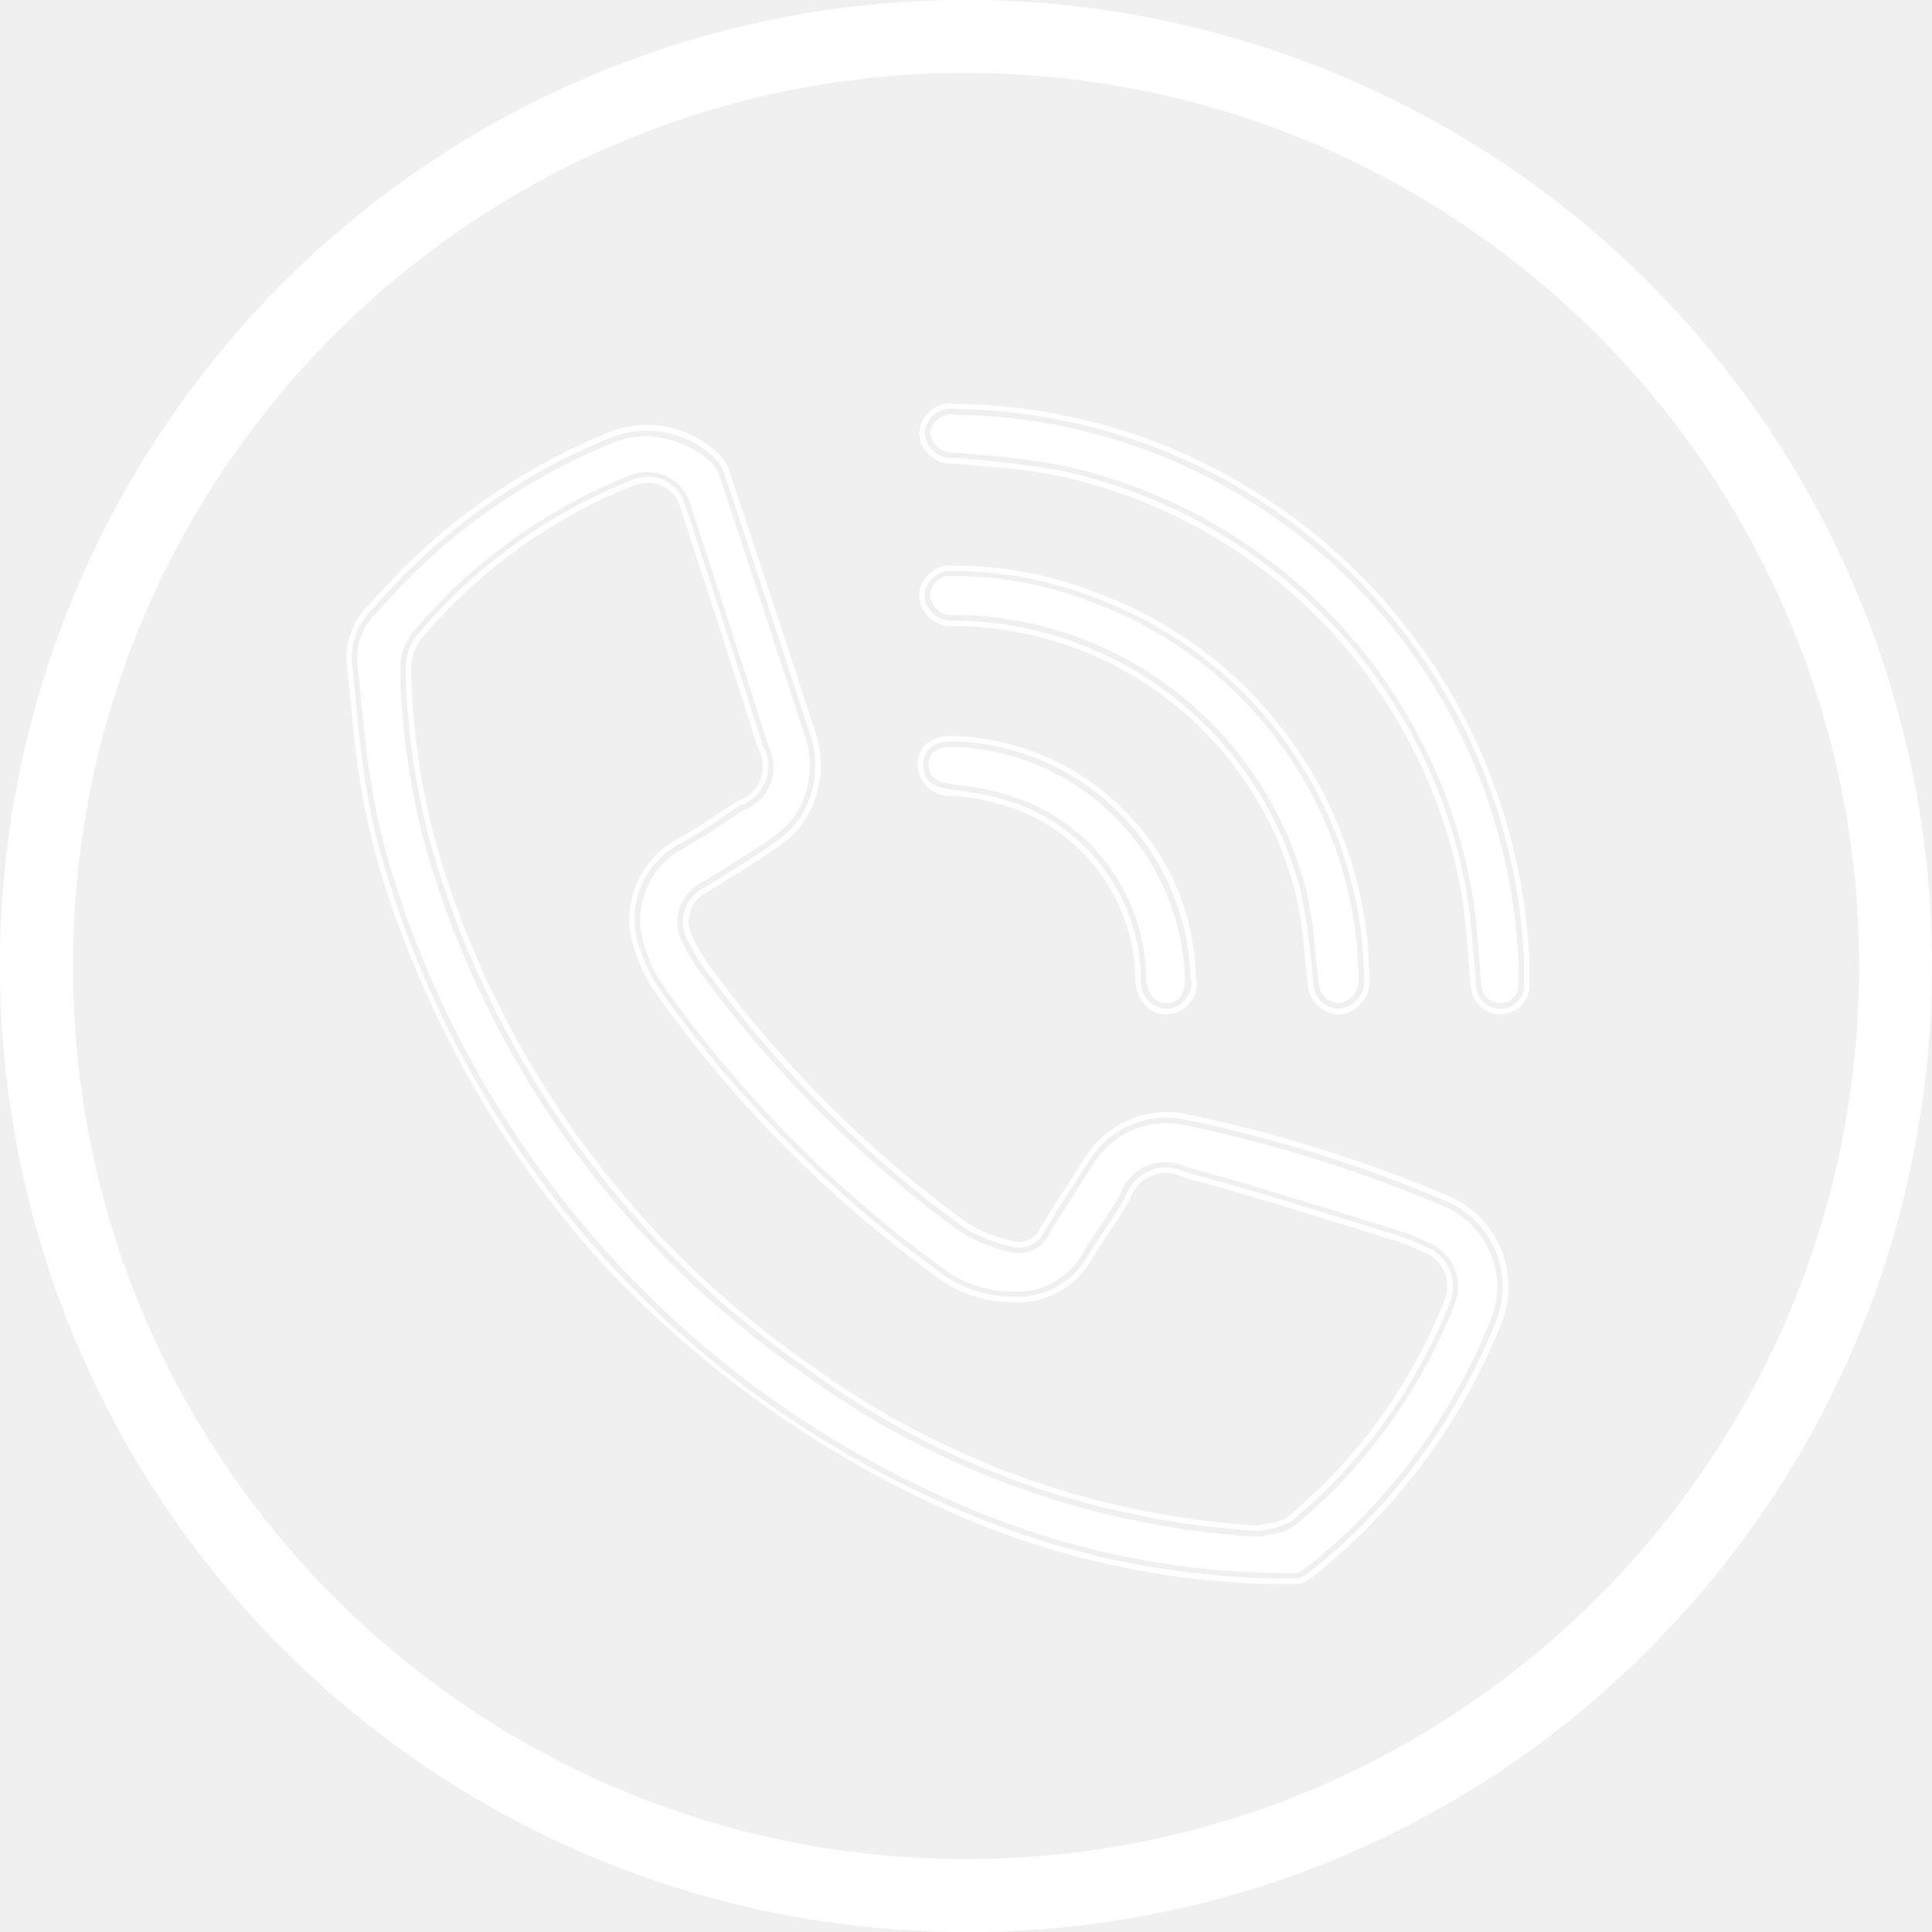
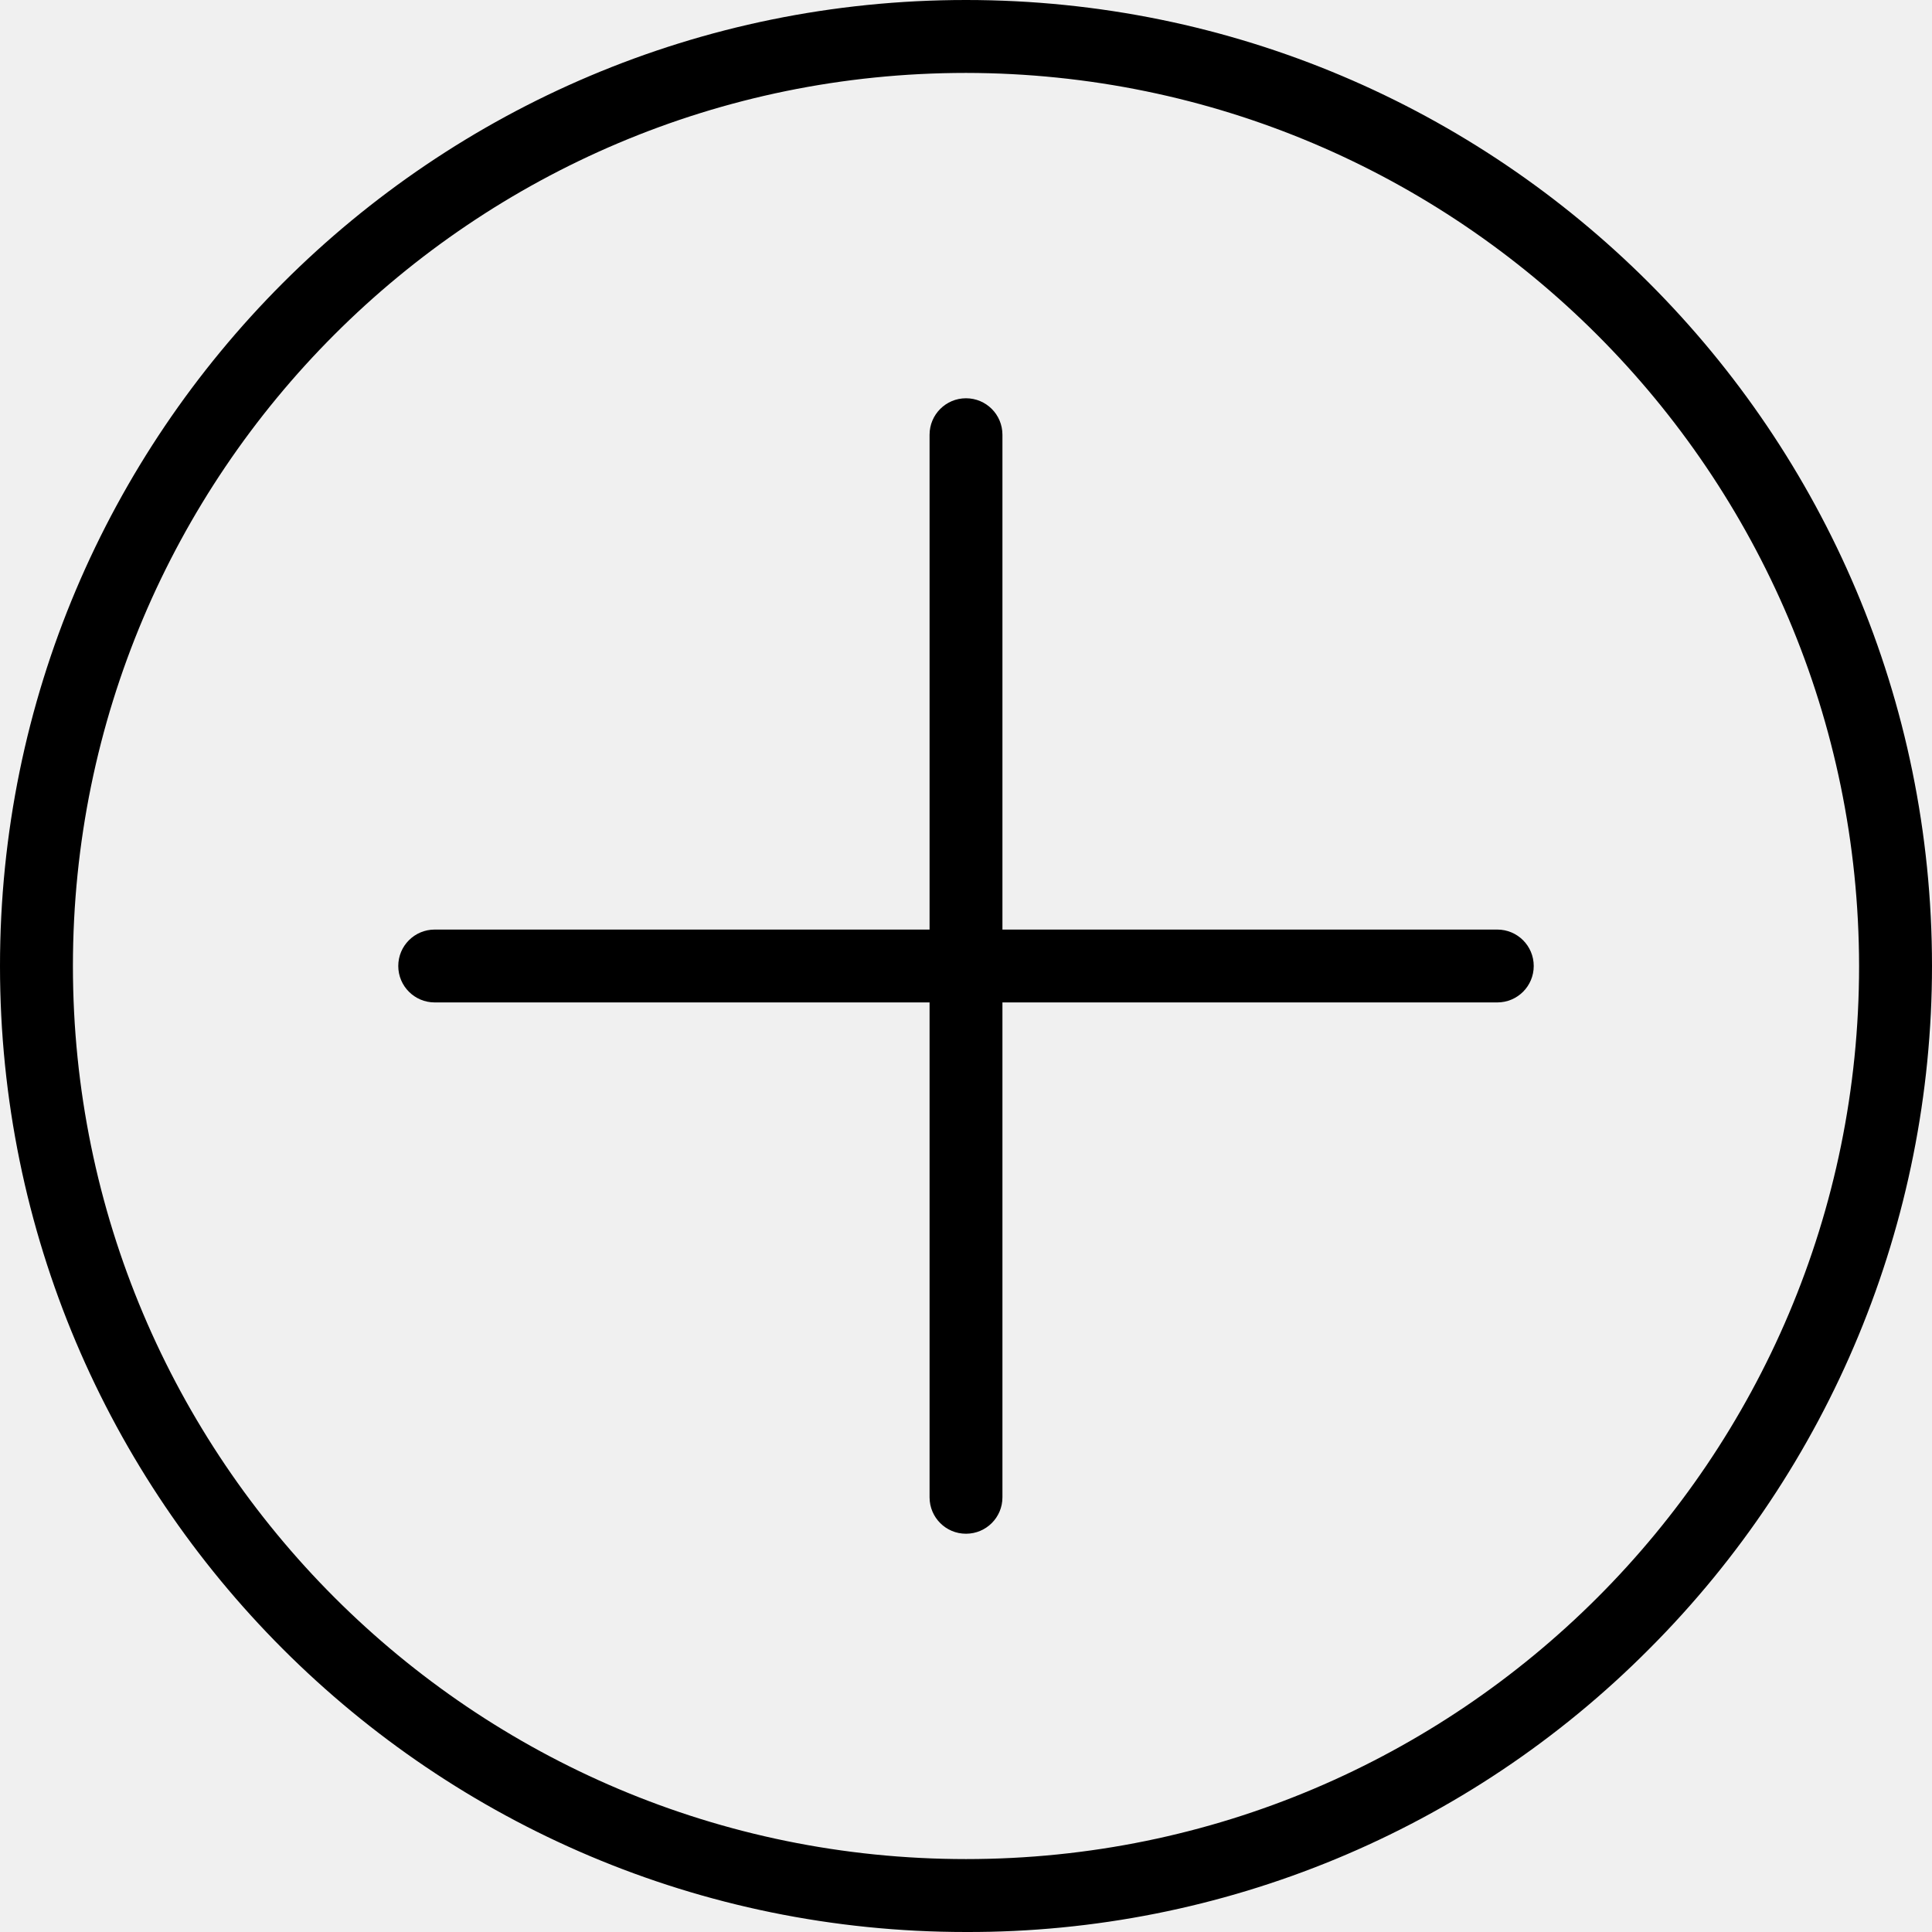
- <svg xmlns="http://www.w3.org/2000/svg" width="35" height="35" viewBox="0 0 35 35">
-   <defs>
-     <style>
-       .cls-1 {
-         fill: #fff;
-         fill-rule: evenodd;
-       }
-     </style>
-   </defs>
-   <path id="Shape_4_copy" data-name="Shape 4 copy" class="cls-1" d="M985.5,989a17.5,17.5,0,1,1,12.374-5.126A17.381,17.381,0,0,1,985.5,989Zm0-33.679a16.179,16.179,0,1,0,16.18,16.179A16.2,16.2,0,0,0,985.5,955.321Zm-11.12,10.722a1.237,1.237,0,0,1,.411-1.053,11.139,11.139,0,0,1,4.278-3.064,1.777,1.777,0,0,1,1.831.328,0.7,0.7,0,0,1,.222.326q0.789,2.368,1.559,4.743a1.747,1.747,0,0,1-.071,1.276,1.53,1.53,0,0,1-.47.587c-0.432.319-.9,0.589-1.354,0.879a0.694,0.694,0,0,0-.312,1,3.153,3.153,0,0,0,.377.6,21.41,21.41,0,0,0,4.591,4.559,2.815,2.815,0,0,0,.9.365,0.515,0.515,0,0,0,.589-0.3c0.271-.453.565-0.893,0.849-1.337a1.648,1.648,0,0,1,1.618-.684,24.666,24.666,0,0,1,4.848,1.514,1.681,1.681,0,0,1,.866,2.125,10.929,10.929,0,0,1-3.429,4.605,0.416,0.416,0,0,1-.248.083,14.964,14.964,0,0,1-5.9-1.174,18.3,18.3,0,0,1-10.515-11.534,12.038,12.038,0,0,1-.411-1.781C974.5,967.426,974.455,966.732,974.38,966.043ZM990.8,981.735a1.621,1.621,0,0,0,.6-0.18,9.783,9.783,0,0,0,2.876-3.987,0.766,0.766,0,0,0-.422-0.971,4.764,4.764,0,0,0-.488-0.2c-1.294-.4-2.582-0.813-3.888-1.162a0.774,0.774,0,0,0-1.087.441c-0.21.38-.478,0.727-0.7,1.1a1.452,1.452,0,0,1-1.39.711,2.146,2.146,0,0,1-1.247-.419,22.028,22.028,0,0,1-5.1-5.14,2.575,2.575,0,0,1-.342-0.691,1.542,1.542,0,0,1,.7-1.949c0.383-.2.736-0.463,1.1-0.7a0.747,0.747,0,0,0,.409-1.077c-0.456-1.449-.928-2.894-1.4-4.339a0.71,0.71,0,0,0-1.018-.457,9.758,9.758,0,0,0-3.854,2.8,0.947,0.947,0,0,0-.2.586,12.861,12.861,0,0,0,.585,3.635,17.3,17.3,0,0,0,6.683,9.056A15.3,15.3,0,0,0,990.8,981.735Zm0.644,0.962h-0.006a14.992,14.992,0,0,1-5.936-1.182,19.5,19.5,0,0,1-6.581-4.613,18.746,18.746,0,0,1-3.988-6.981,12.006,12.006,0,0,1-.415-1.8c-0.078-.48-0.125-0.971-0.17-1.446-0.02-.207-0.04-0.415-0.063-0.623a1.334,1.334,0,0,1,.434-1.131,11.31,11.31,0,0,1,4.316-3.091,1.859,1.859,0,0,1,1.927.34,0.787,0.787,0,0,1,.257.375c0.519,1.56,1.044,3.156,1.56,4.744a1.844,1.844,0,0,1-.076,1.346,1.642,1.642,0,0,1-.5.627c-0.311.23-.644,0.436-0.967,0.636-0.131.082-.263,0.164-0.393,0.247a0.6,0.6,0,0,0-.274.874,3.1,3.1,0,0,0,.365.583,21.177,21.177,0,0,0,4.57,4.539,2.7,2.7,0,0,0,.87.349,0.416,0.416,0,0,0,.478-0.253c0.2-.328.406-0.653,0.61-0.967q0.122-.186.241-0.373a1.756,1.756,0,0,1,1.723-.727,25.237,25.237,0,0,1,4.867,1.52,1.785,1.785,0,0,1,.918,2.252,11.094,11.094,0,0,1-3.46,4.647A0.52,0.52,0,0,1,991.441,982.7ZM979.7,961.9a1.559,1.559,0,0,0-.594.122,11.111,11.111,0,0,0-4.242,3.037,1.134,1.134,0,0,0-.387.972v0c0.023,0.209.043,0.419,0.063,0.629,0.045,0.471.092,0.959,0.169,1.432a11.876,11.876,0,0,0,.407,1.767,18.272,18.272,0,0,0,10.461,11.474,14.824,14.824,0,0,0,5.859,1.165h0a0.321,0.321,0,0,0,.183-0.061,10.9,10.9,0,0,0,3.4-4.564,1.584,1.584,0,0,0-.815-2,24.934,24.934,0,0,0-4.828-1.507,1.539,1.539,0,0,0-1.513.64c-0.08.125-.161,0.249-0.242,0.374-0.2.313-.412,0.636-0.606,0.96a0.609,0.609,0,0,1-.7.344,2.9,2.9,0,0,1-.933-0.38,21.363,21.363,0,0,1-4.612-4.581,3.186,3.186,0,0,1-.389-0.621,0.789,0.789,0,0,1,.349-1.122c0.131-.084.263-0.166,0.4-0.248,0.319-.2.649-0.4,0.953-0.627a1.452,1.452,0,0,0,.439-0.549,1.65,1.65,0,0,0,.067-1.2c-0.515-1.588-1.04-3.183-1.559-4.743a0.608,0.608,0,0,0-.188-0.278A1.89,1.89,0,0,0,979.7,961.9Zm11.107,19.939h-0.017a15.479,15.479,0,0,1-8.232-2.952,17.473,17.473,0,0,1-6.72-9.108,13.047,13.047,0,0,1-.589-3.662,1.04,1.04,0,0,1,.221-0.652,9.9,9.9,0,0,1,3.893-2.832,0.879,0.879,0,0,1,.714-0.009,0.844,0.844,0,0,1,.435.528c0.412,1.26.925,2.829,1.4,4.339a0.841,0.841,0,0,1-.45,1.191c-0.116.073-.232,0.151-0.345,0.227-0.245.163-.5,0.332-0.764,0.473a1.473,1.473,0,0,0-.65,1.832,2.494,2.494,0,0,0,.329.664,22.034,22.034,0,0,0,5.074,5.117,2.04,2.04,0,0,0,1.191.4,1.354,1.354,0,0,0,1.3-.663c0.1-.171.212-0.339,0.321-0.5,0.129-.193.262-0.393,0.375-0.6a0.867,0.867,0,0,1,1.2-.489c0.981,0.263,1.968.569,2.922,0.864l0.969,0.3a3.256,3.256,0,0,1,.375.15l0.123,0.054a0.862,0.862,0,0,1,.476,1.1,9.946,9.946,0,0,1-2.9,4.028,0.909,0.909,0,0,1-.442.159,1.876,1.876,0,0,0-.191.041ZM979.75,962.746a0.86,0.86,0,0,0-.313.065,9.715,9.715,0,0,0-3.815,2.777,0.858,0.858,0,0,0-.174.52,12.843,12.843,0,0,0,.58,3.607,17.283,17.283,0,0,0,6.646,9.006,15.3,15.3,0,0,0,8.112,2.915c0.064-.017.13-0.029,0.194-0.041a0.764,0.764,0,0,0,.348-0.115,9.743,9.743,0,0,0,2.849-3.948,0.664,0.664,0,0,0-.369-0.844l-0.126-.056a3.1,3.1,0,0,0-.352-0.14q-0.485-.148-0.97-0.3c-0.952-.295-1.937-0.6-2.915-0.861a0.679,0.679,0,0,0-.974.393c-0.117.212-.253,0.416-0.385,0.612-0.106.16-.217,0.325-0.315,0.492a1.538,1.538,0,0,1-1.476.76,2.228,2.228,0,0,1-1.3-.438,22.215,22.215,0,0,1-5.119-5.164,2.674,2.674,0,0,1-.356-0.718,1.66,1.66,0,0,1,.746-2.066c0.256-.136.506-0.3,0.747-0.463,0.113-.076.231-0.155,0.349-0.229a0.658,0.658,0,0,0,.367-0.964c-0.474-1.509-.987-3.078-1.4-4.338a0.657,0.657,0,0,0-.33-0.41A0.588,0.588,0,0,0,979.75,962.746Zm15.861,8.714c0,0.123,0,.246,0,0.371a0.426,0.426,0,0,1-.428.443,0.431,0.431,0,0,1-.441-0.426c-0.058-.566-0.076-1.139-0.175-1.7a9.5,9.5,0,0,0-7.356-7.624,18.33,18.33,0,0,0-1.908-.228,0.492,0.492,0,0,1-.552-0.456,0.479,0.479,0,0,1,.572-0.429,10.434,10.434,0,0,1,10.031,8.108A10.1,10.1,0,0,1,995.611,971.46Zm-0.466.915a0.537,0.537,0,0,1-.5-0.517c-0.019-.187-0.034-0.376-0.048-0.56-0.03-.373-0.06-0.759-0.125-1.13a9.442,9.442,0,0,0-7.279-7.544,11.828,11.828,0,0,0-1.4-.18c-0.165-.015-0.33-0.029-0.5-0.046a0.584,0.584,0,0,1-.641-0.558,0.576,0.576,0,0,1,.671-0.525h0a10.539,10.539,0,0,1,10.124,8.187,10.2,10.2,0,0,1,.262,1.956h0c0,0.126,0,.252,0,0.377a0.526,0.526,0,0,1-.517.538Zm-9.821-10.862a0.4,0.4,0,0,0-.477.333,0.416,0.416,0,0,0,.464.355q0.245,0.024.492,0.045a12.173,12.173,0,0,1,1.426.184,9.6,9.6,0,0,1,7.433,7.7c0.067,0.38.1,0.771,0.127,1.149,0.015,0.182.03,0.371,0.048,0.555a0.336,0.336,0,0,0,.334.338,0.329,0.329,0,0,0,.338-0.348c0-.121,0-0.244,0-0.366h0a10.054,10.054,0,0,0-.258-1.919A10.337,10.337,0,0,0,985.324,961.513Zm7.372,9.9c0.007,0.114.018,0.228,0.018,0.342a0.5,0.5,0,0,1-.436.519,0.469,0.469,0,0,1-.487-0.457,15.11,15.11,0,0,0-.216-1.627,6.536,6.536,0,0,0-6.12-4.945c-0.062,0-.125,0-0.187,0a0.487,0.487,0,0,1-.521-0.462,0.473,0.473,0,0,1,.539-0.437,6.986,6.986,0,0,1,2.519.473,7.451,7.451,0,0,1,4.858,6.135C992.687,971.1,992.686,971.261,992.7,971.416Zm-0.462.963a0.574,0.574,0,0,1-.542-0.547c-0.023-.178-0.041-0.361-0.058-0.537a7.486,7.486,0,0,0-.156-1.078,6.427,6.427,0,0,0-6.026-4.87l-0.069,0c-0.04,0-.081,0-0.121,0a0.585,0.585,0,0,1-.614-0.564,0.571,0.571,0,0,1,.64-0.533,7.036,7.036,0,0,1,2.554.48,7.568,7.568,0,0,1,4.919,6.211,3.084,3.084,0,0,1,.027.328c0,0.048,0,.1.007,0.146h0c0,0.035,0,.071.007,0.106,0.006,0.078.011,0.159,0.011,0.241a0.605,0.605,0,0,1-.525.618A0.489,0.489,0,0,1,992.234,972.379Zm-6.961-7.936a0.371,0.371,0,0,0-.426.341,0.391,0.391,0,0,0,.428.36l0.111,0,0.072,0a6.627,6.627,0,0,1,6.213,5.021,7.863,7.863,0,0,1,.161,1.106c0.016,0.175.034,0.355,0.057,0.531a0.374,0.374,0,0,0,.379.372,0.409,0.409,0,0,0,.347-0.421c0-.075,0-0.149-0.01-0.227,0-.036-0.006-0.073-0.007-0.109s-0.006-.1-0.008-0.15a2.708,2.708,0,0,0-.025-0.305,7.379,7.379,0,0,0-4.8-6.058,6.846,6.846,0,0,0-2.483-.466h-0.012Zm0.048,2.992a4.422,4.422,0,0,1,4.247,4.267,0.46,0.46,0,0,1-.411.576,0.49,0.49,0,0,1-.488-0.557,3.419,3.419,0,0,0-2.172-3.128,4.507,4.507,0,0,0-1.2-.273c-0.393-.053-0.576-0.166-0.571-0.461s0.194-.434.591-0.425C985.348,967.435,985.379,967.435,985.321,967.435Zm3.8,4.943a0.5,0.5,0,0,1-.335-0.123,0.743,0.743,0,0,1-.219-0.528,3.326,3.326,0,0,0-2.112-3.043,4.368,4.368,0,0,0-1.164-.264l-0.011,0a0.583,0.583,0,0,1-.656-0.56,0.5,0.5,0,0,1,.141-0.367,0.743,0.743,0,0,1,.551-0.156h0.032l0.017,0a4.564,4.564,0,0,1,3.013,1.355,4.367,4.367,0,0,1,1.286,3.008,0.548,0.548,0,0,1-.5.676h-0.039Zm-3.845-4.845a0.542,0.542,0,0,0-.374.1,0.311,0.311,0,0,0-.08.227c0,0.191.074,0.305,0.485,0.361h0.011a4.558,4.558,0,0,1,1.216.279,3.511,3.511,0,0,1,2.231,3.213,0.552,0.552,0,0,0,.152.391,0.305,0.305,0,0,0,.23.073c0.152-.01.325-0.072,0.319-0.475a4.349,4.349,0,0,0-4.151-4.17h-0.039Z" transform="translate(-968 -954)" />
+ <svg xmlns="http://www.w3.org/2000/svg" x="0px" y="0px" viewBox="-280 403.89 35 35" xml:space="preserve">
+   <path d="M-262.501,403.89c-9.665,0-17.5,7.836-17.499,17.501c0,9.665,7.836,17.5,17.501,17.499  c4.644,0.013,9.1-1.833,12.374-5.126c3.282-3.282,5.125-7.733,5.125-12.375C-245.001,411.724-252.836,403.89-262.501,403.89z   M-262.5,437.569c-8.935,0-16.179-7.244-16.179-16.179c0-8.935,7.244-16.179,16.179-16.179c8.931,0.012,16.167,7.248,16.179,16.179  C-246.321,430.325-253.565,437.569-262.5,437.569z" />
+   <path d="M-252.875,420.73h-8.965v-8.965c0-0.365-0.295-0.66-0.66-0.66c-0.365,0-0.66,0.296-0.66,0.66v8.965  h-8.965c-0.365,0-0.66,0.295-0.66,0.66c0,0.365,0.296,0.66,0.66,0.66h8.965v8.965c0,0.001,0,0.001,0,0.002  c0.001,0.364,0.296,0.659,0.66,0.658c0.001,0,0.001,0,0.002,0c0.364-0.001,0.659-0.296,0.658-0.66v-8.965h8.965  c0.365,0,0.66-0.295,0.66-0.66C-252.215,421.025-252.51,420.73-252.875,420.73z" />
</svg>
